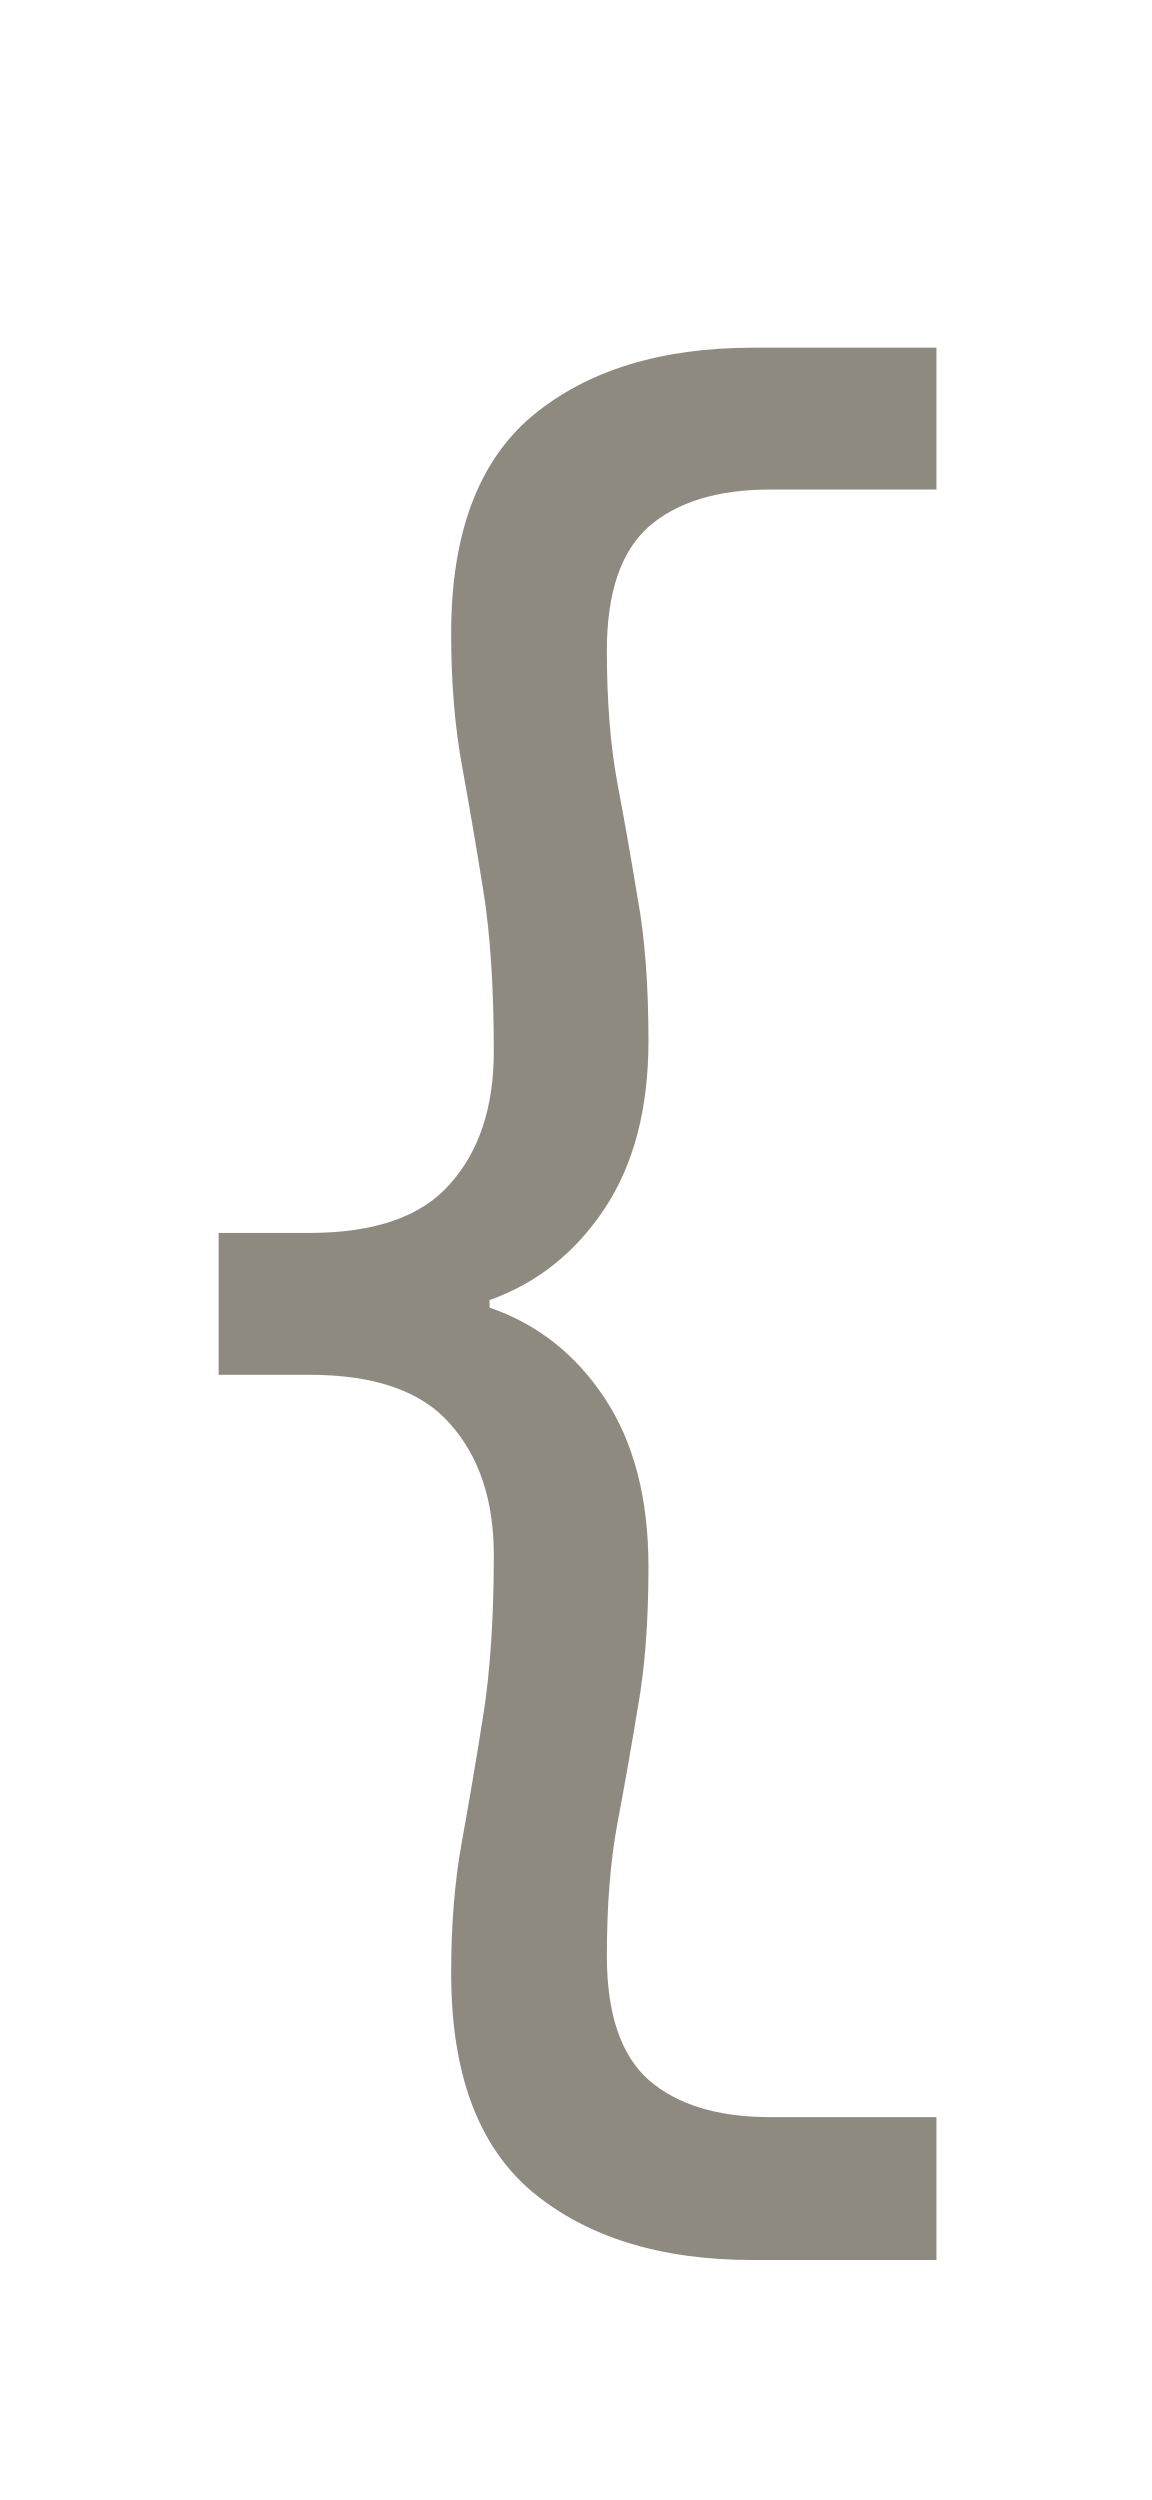
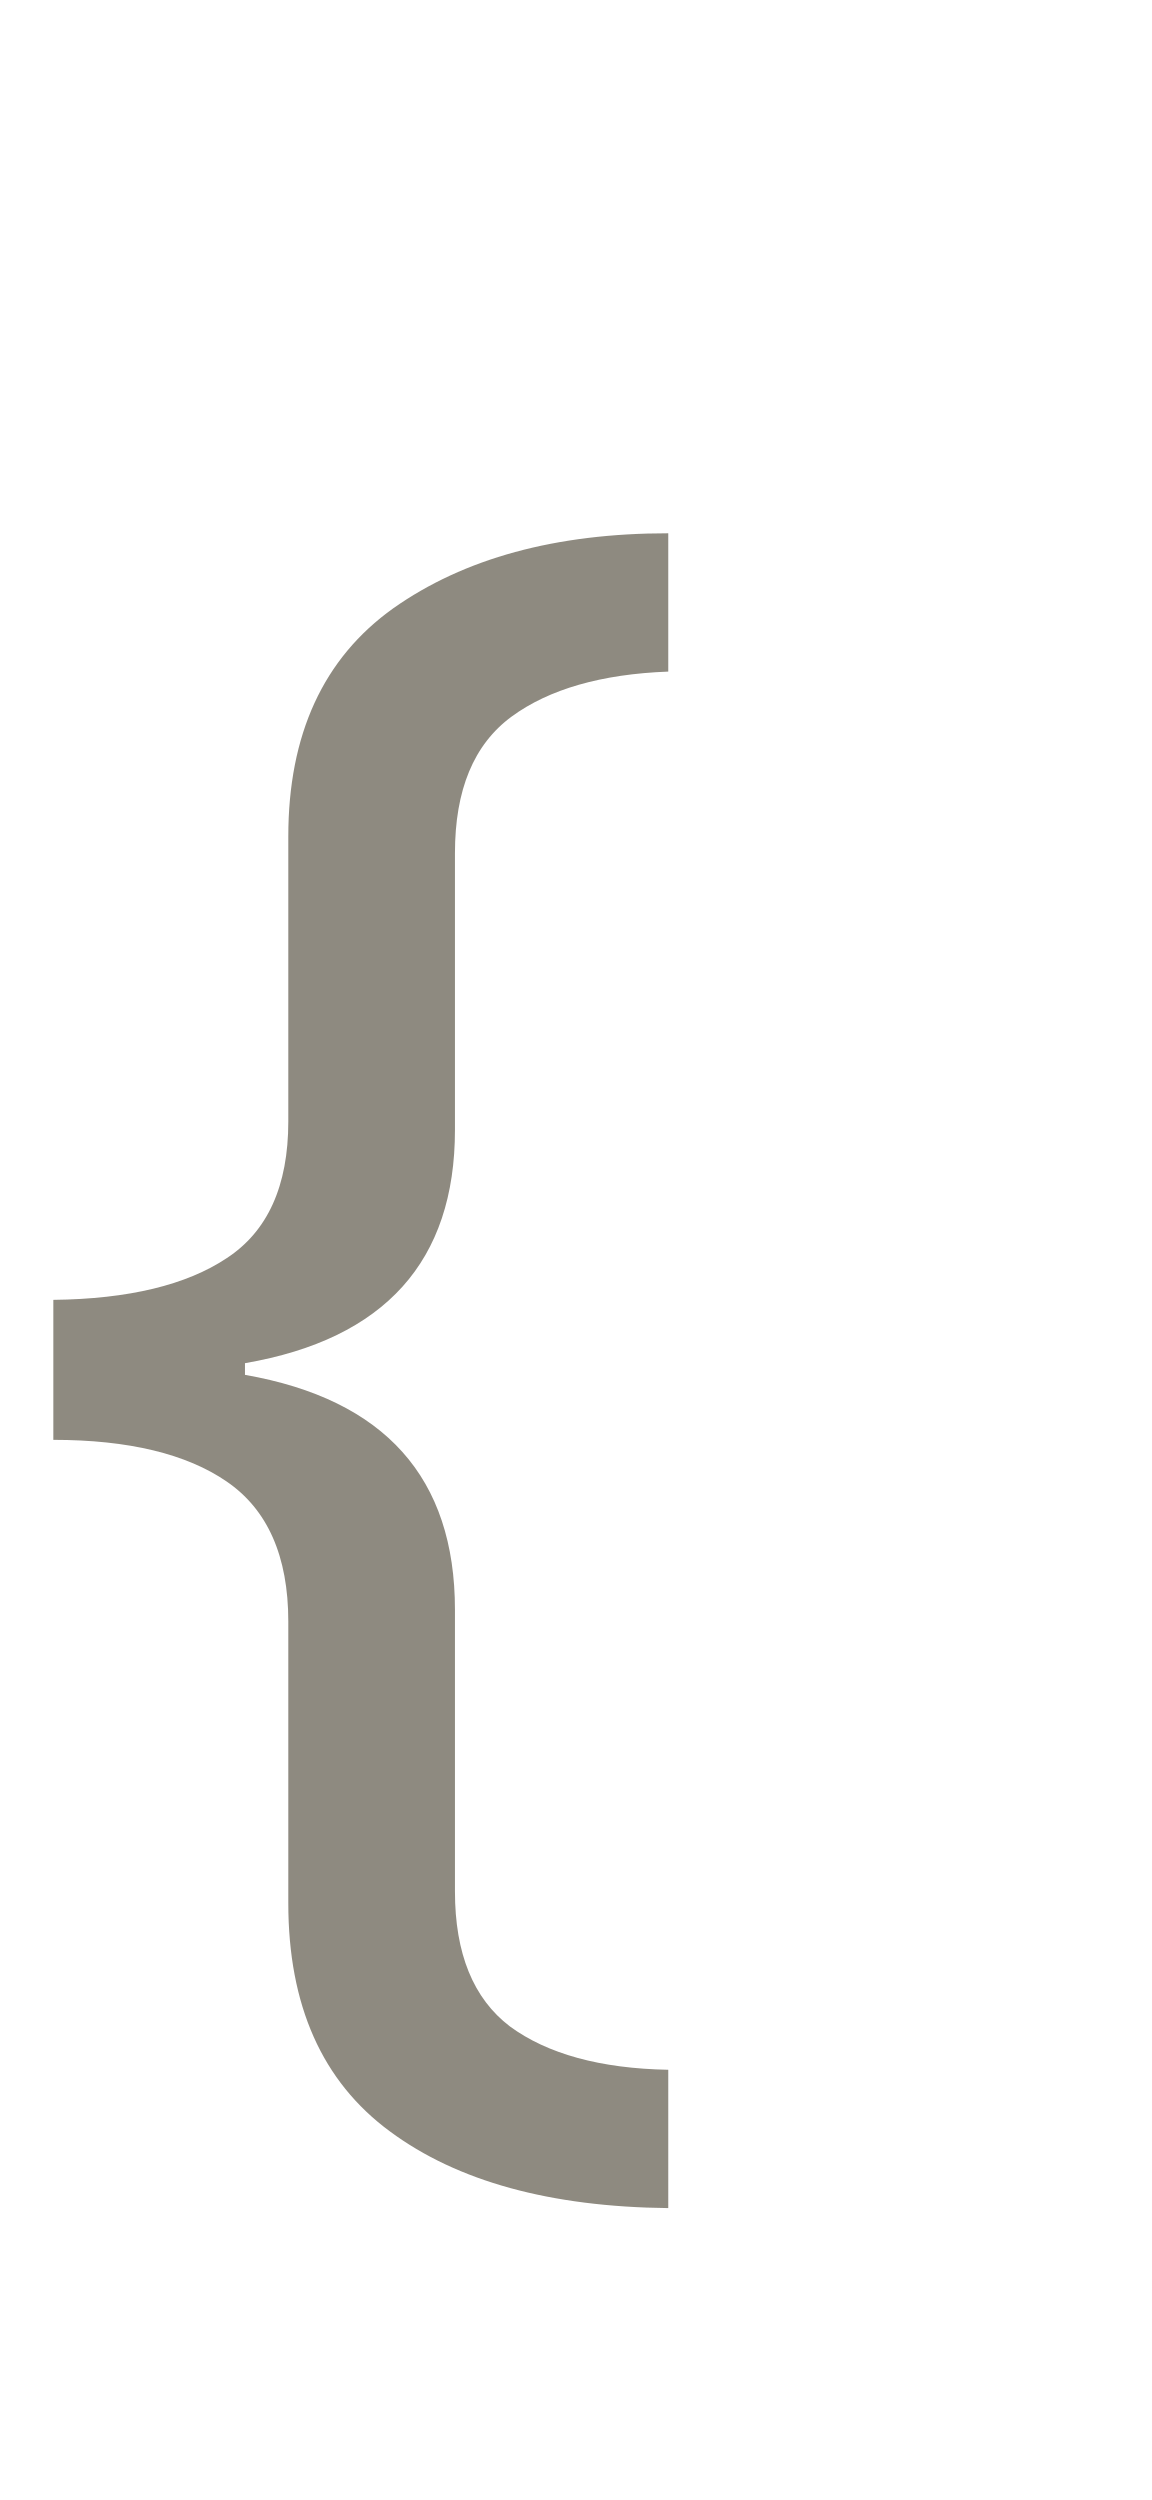
<svg xmlns="http://www.w3.org/2000/svg" width="10.8" height="23.44" viewBox="0 0 10.8 23.44">
-   <path fill="#8E8A80" d="M7.06 21.19Q5.76 21.19 4.99 20.55Q4.23 19.91 4.23 18.5Q4.23 17.82 4.33 17.27Q4.43 16.72 4.53 16.09Q4.63 15.46 4.63 14.58Q4.63 13.81 4.22 13.35Q3.82 12.89 2.9 12.89H2.05V11.56H2.9Q3.82 11.56 4.22 11.1Q4.63 10.64 4.63 9.86Q4.63 8.96 4.53 8.34Q4.43 7.72 4.33 7.17Q4.23 6.62 4.23 5.94Q4.23 4.54 4.99 3.9Q5.76 3.26 7.06 3.26H8.78V4.59H7.22Q6.48 4.59 6.08 4.94Q5.69 5.29 5.69 6.1Q5.69 6.82 5.79 7.35Q5.89 7.88 5.98 8.43Q6.08 8.98 6.08 9.76Q6.08 10.71 5.67 11.33Q5.26 11.95 4.59 12.19V12.26Q5.26 12.49 5.67 13.11Q6.08 13.73 6.08 14.69Q6.08 15.46 5.98 16.01Q5.89 16.56 5.79 17.09Q5.69 17.62 5.69 18.34Q5.69 19.15 6.08 19.5Q6.48 19.85 7.22 19.85H8.78V21.19Z" />
+   <text xml:space="preserve" font-family="DM Mono" font-size="18" y="17.86">
+     <tspan x="0" fill="#8E8A80">{</tspan>
+   </text>
</svg>
